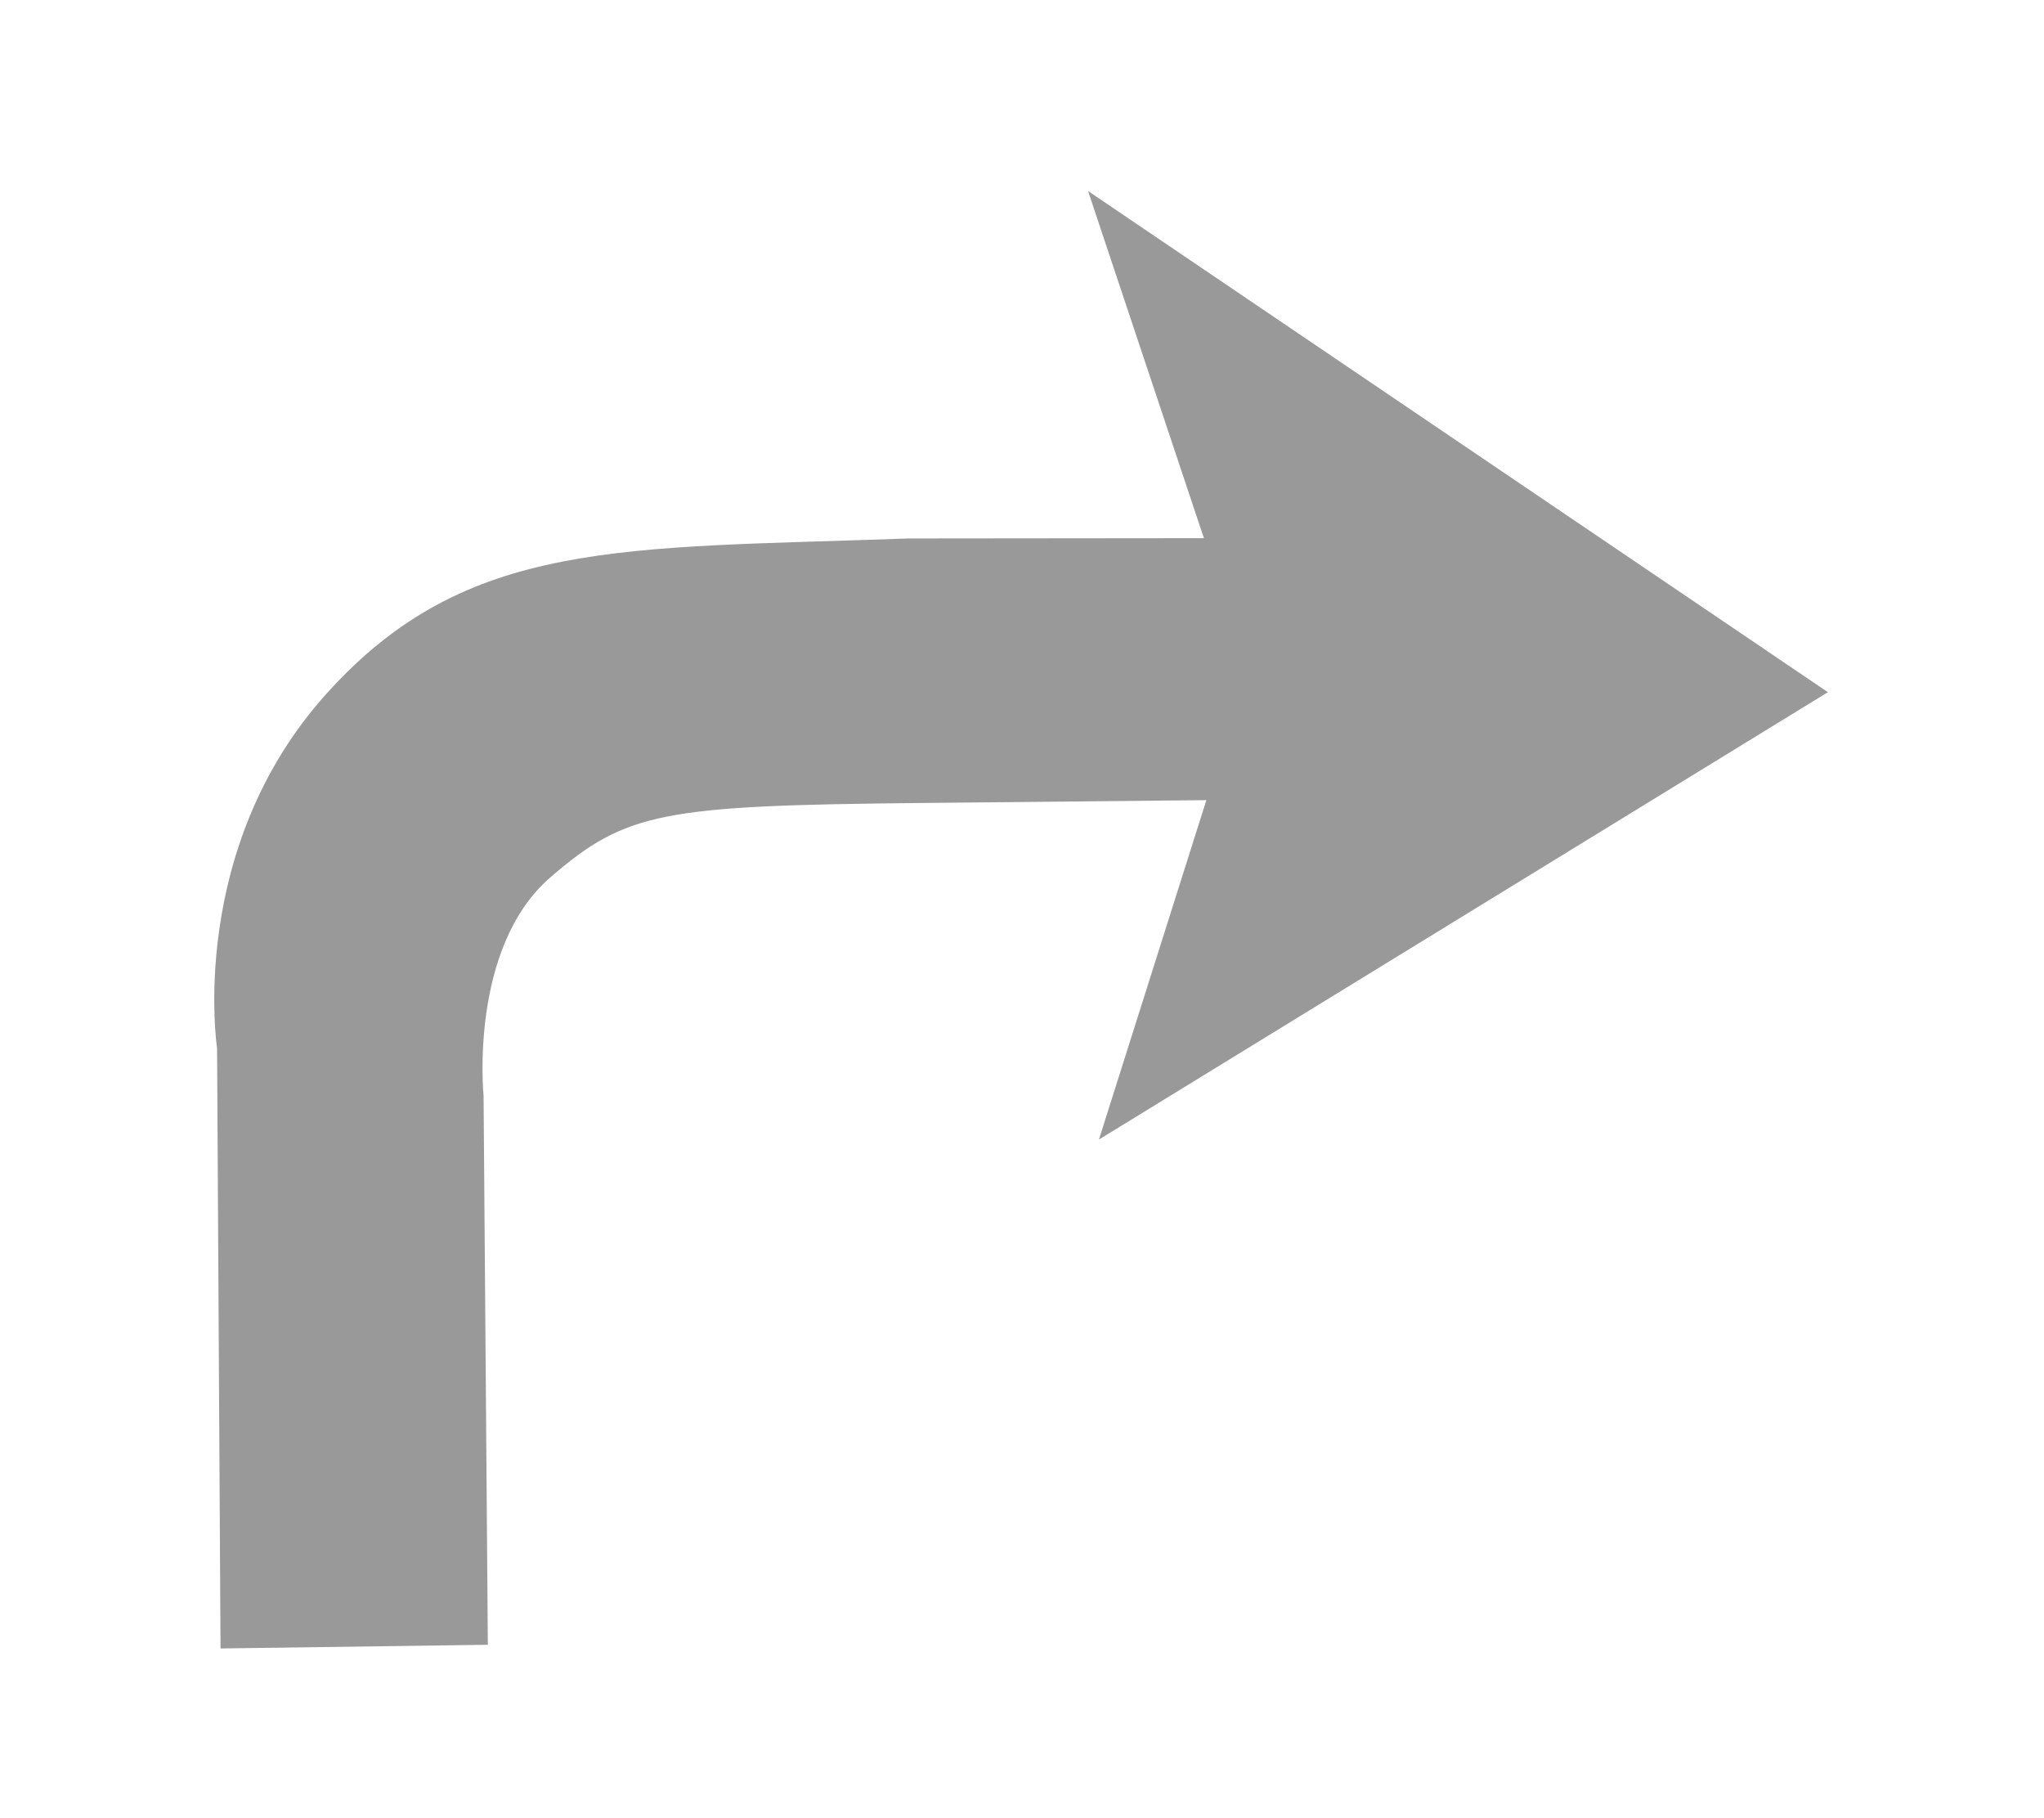
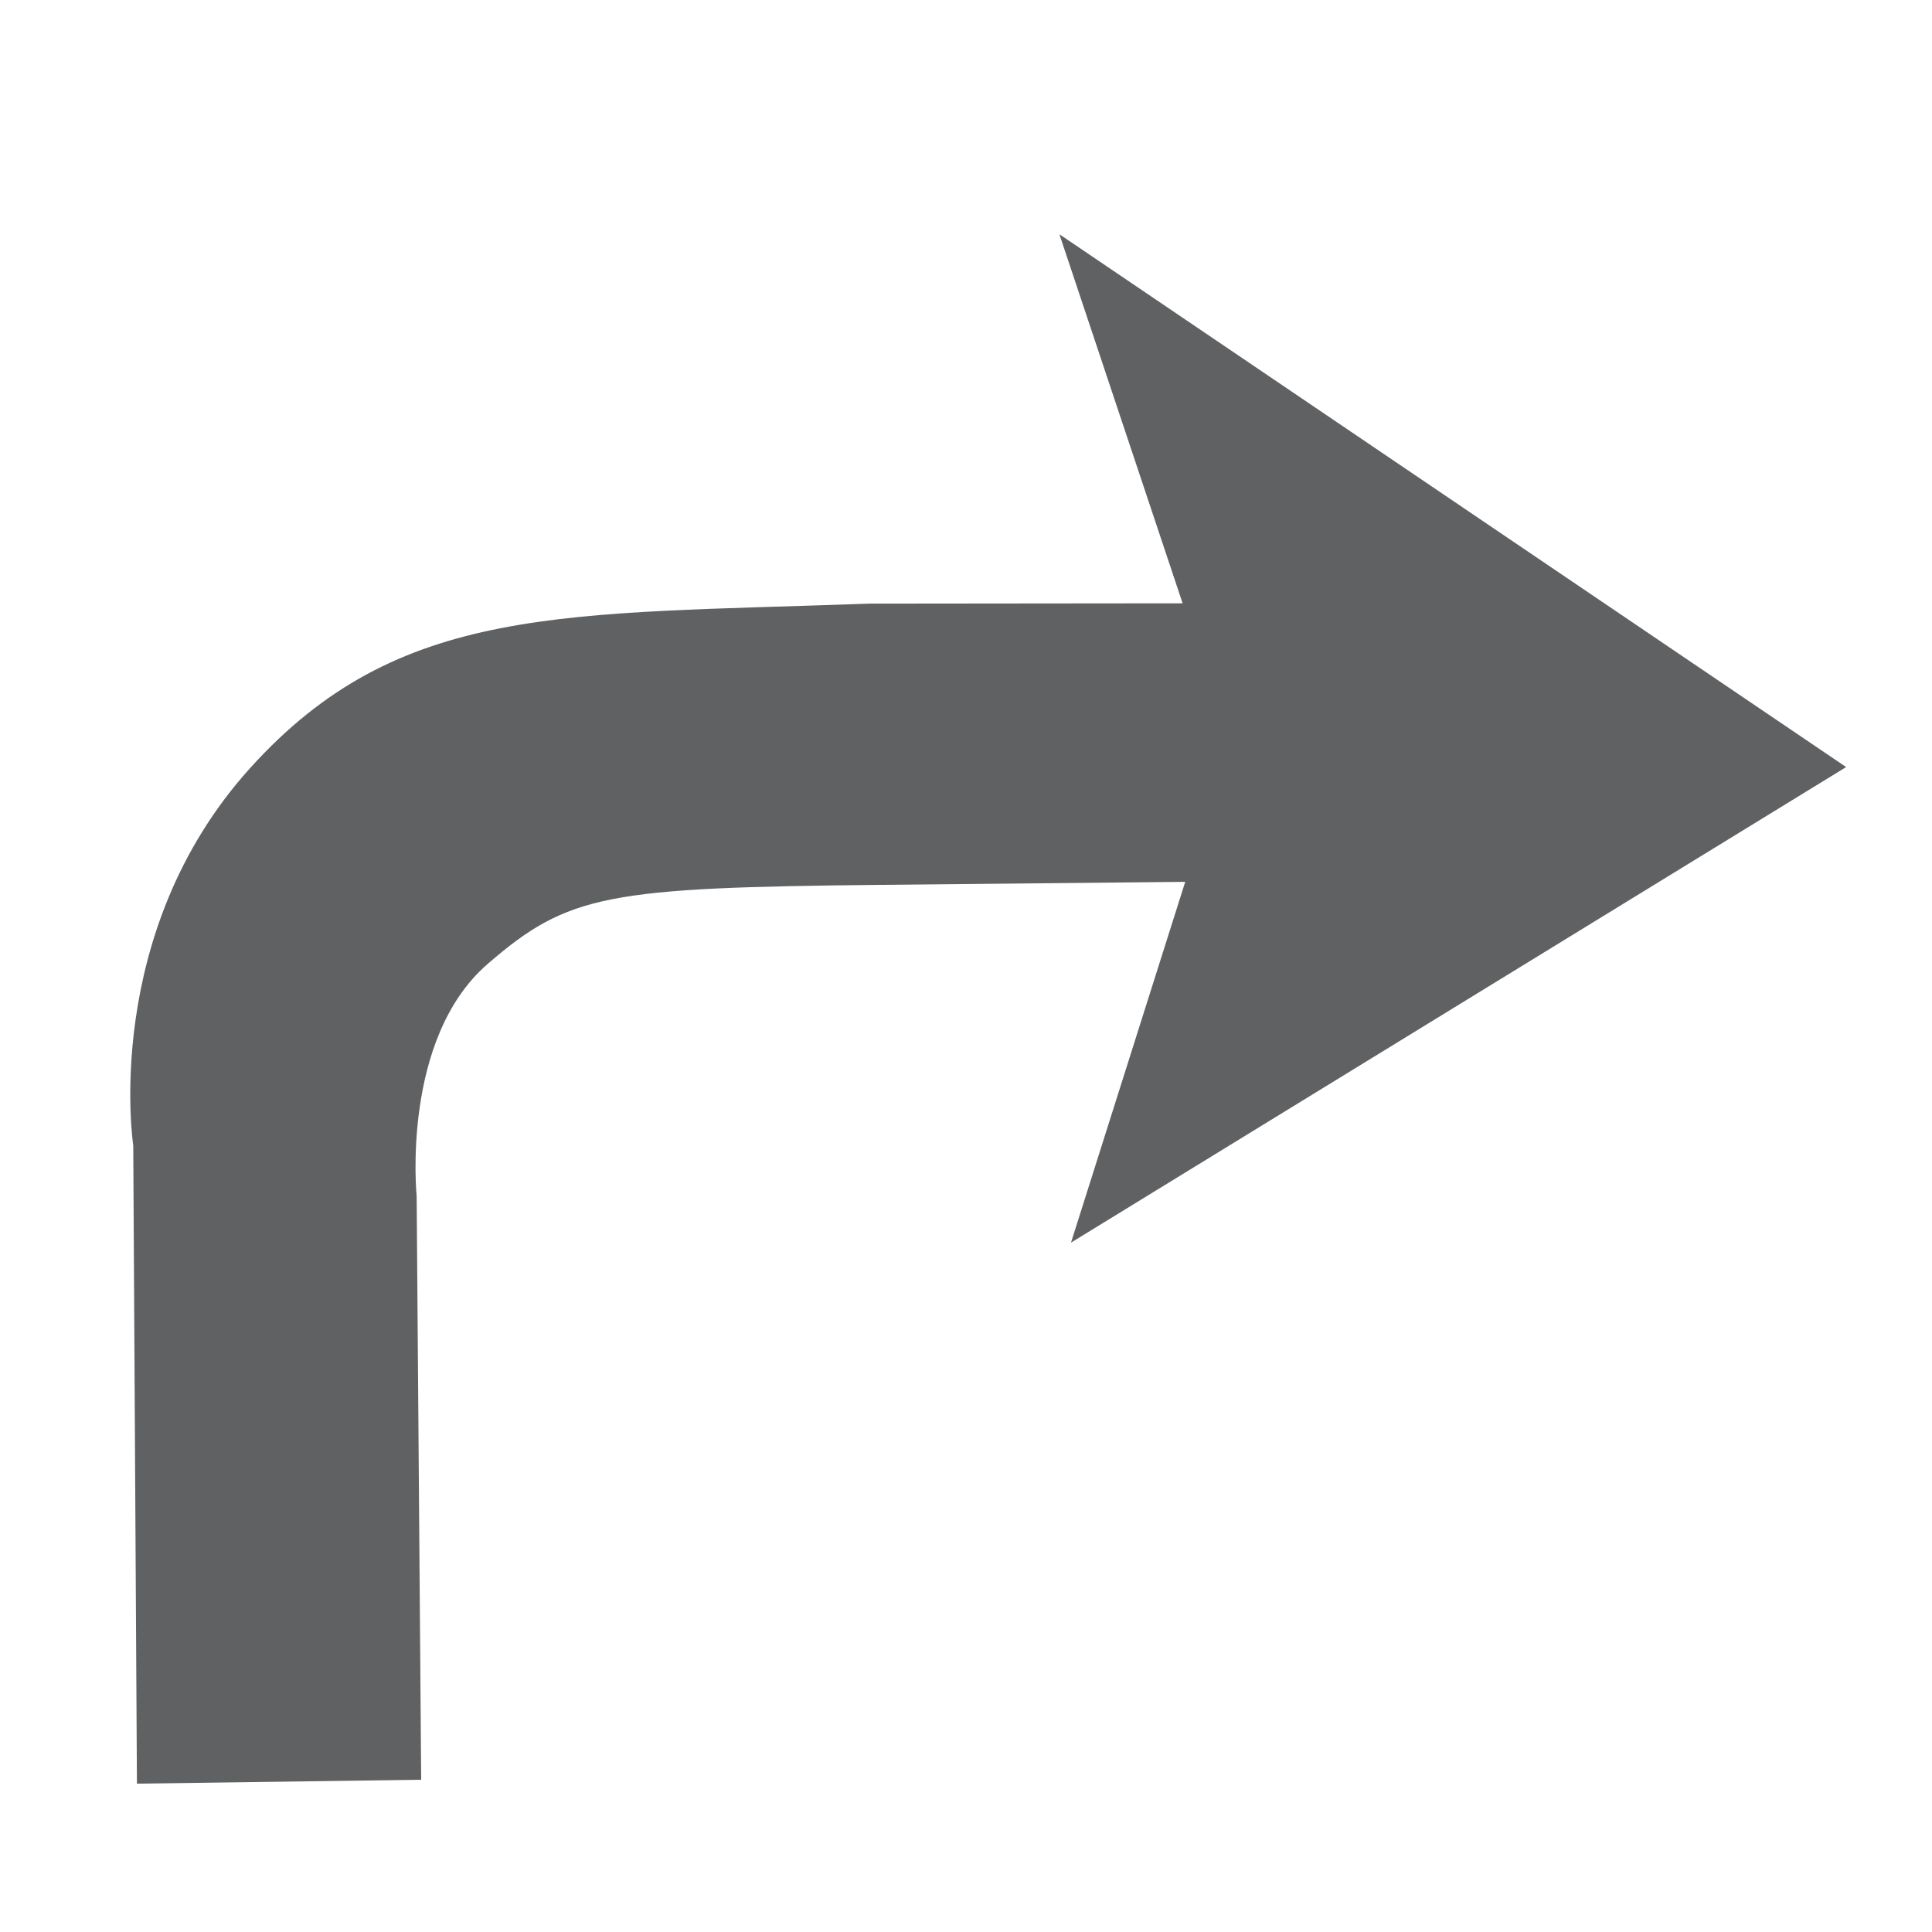
- <svg xmlns="http://www.w3.org/2000/svg" width="36" height="32" id="svg2" version="1.1">
+ <svg xmlns="http://www.w3.org/2000/svg" width="32" height="32" id="svg2" version="1.1">
  <defs id="defs4">
    <linearGradient id="linearGradient3601">
      <stop style="stop-color:#a2a2a2;stop-opacity:1;" offset="0" id="stop3603" />
      <stop style="stop-color:#9c6868;stop-opacity:0" offset="1" id="stop3605" />
    </linearGradient>
  </defs>
  <g id="layer3" style="display:inline">
-     <path style="fill:#999999;fill-opacity:1;fill-rule:evenodd;stroke:none;stroke-width:1px;stroke-linecap:butt;stroke-linejoin:miter;stroke-opacity:1" d="m 3.884,29.026 4.708,-0.065 -0.075,-9.668 c 0,0 -0.263,-2.6 1.177,-3.845 1.336,-1.156 1.986,-1.264 6.52,-1.309 l 5.033,-0.05 -1.892,5.976 12.839,-7.877 -13.031,-8.825 2.041,6.113 c 0.181,-2.65e-4 -5.19,0.005 -5.19,0.005 -5.063,0.184 -7.788,-0.01 -10.258,2.727 -2.47,2.737 -1.933,6.248 -1.933,6.248 0.017,3.033 0.061,10.571 0.061,10.571 z" id="path4146" />
+     <path style="fill:#5f6163;fill-opacity:1;fill-rule:evenodd;stroke:none;stroke-width:1px;stroke-linecap:butt;stroke-linejoin:miter;stroke-opacity:1" d="m 2.268,29.543 4.708,-0.065 -0.075,-9.668 c 0,0 -0.263,-2.6 1.177,-3.845 1.336,-1.156 1.986,-1.264 6.52,-1.309 l 5.033,-0.05 -1.892,5.976 12.839,-7.877 -13.031,-8.825 2.041,6.113 c 0.181,-2.65e-4 -5.19,0.005 -5.19,0.005 -5.063,0.184 -7.788,-0.01 -10.258,2.727 -2.47,2.737 -1.933,6.248 -1.933,6.248 0.017,3.033 0.061,10.571 0.061,10.571 z" id="path4146" />
  </g>
  <g id="layer1" />
</svg>
